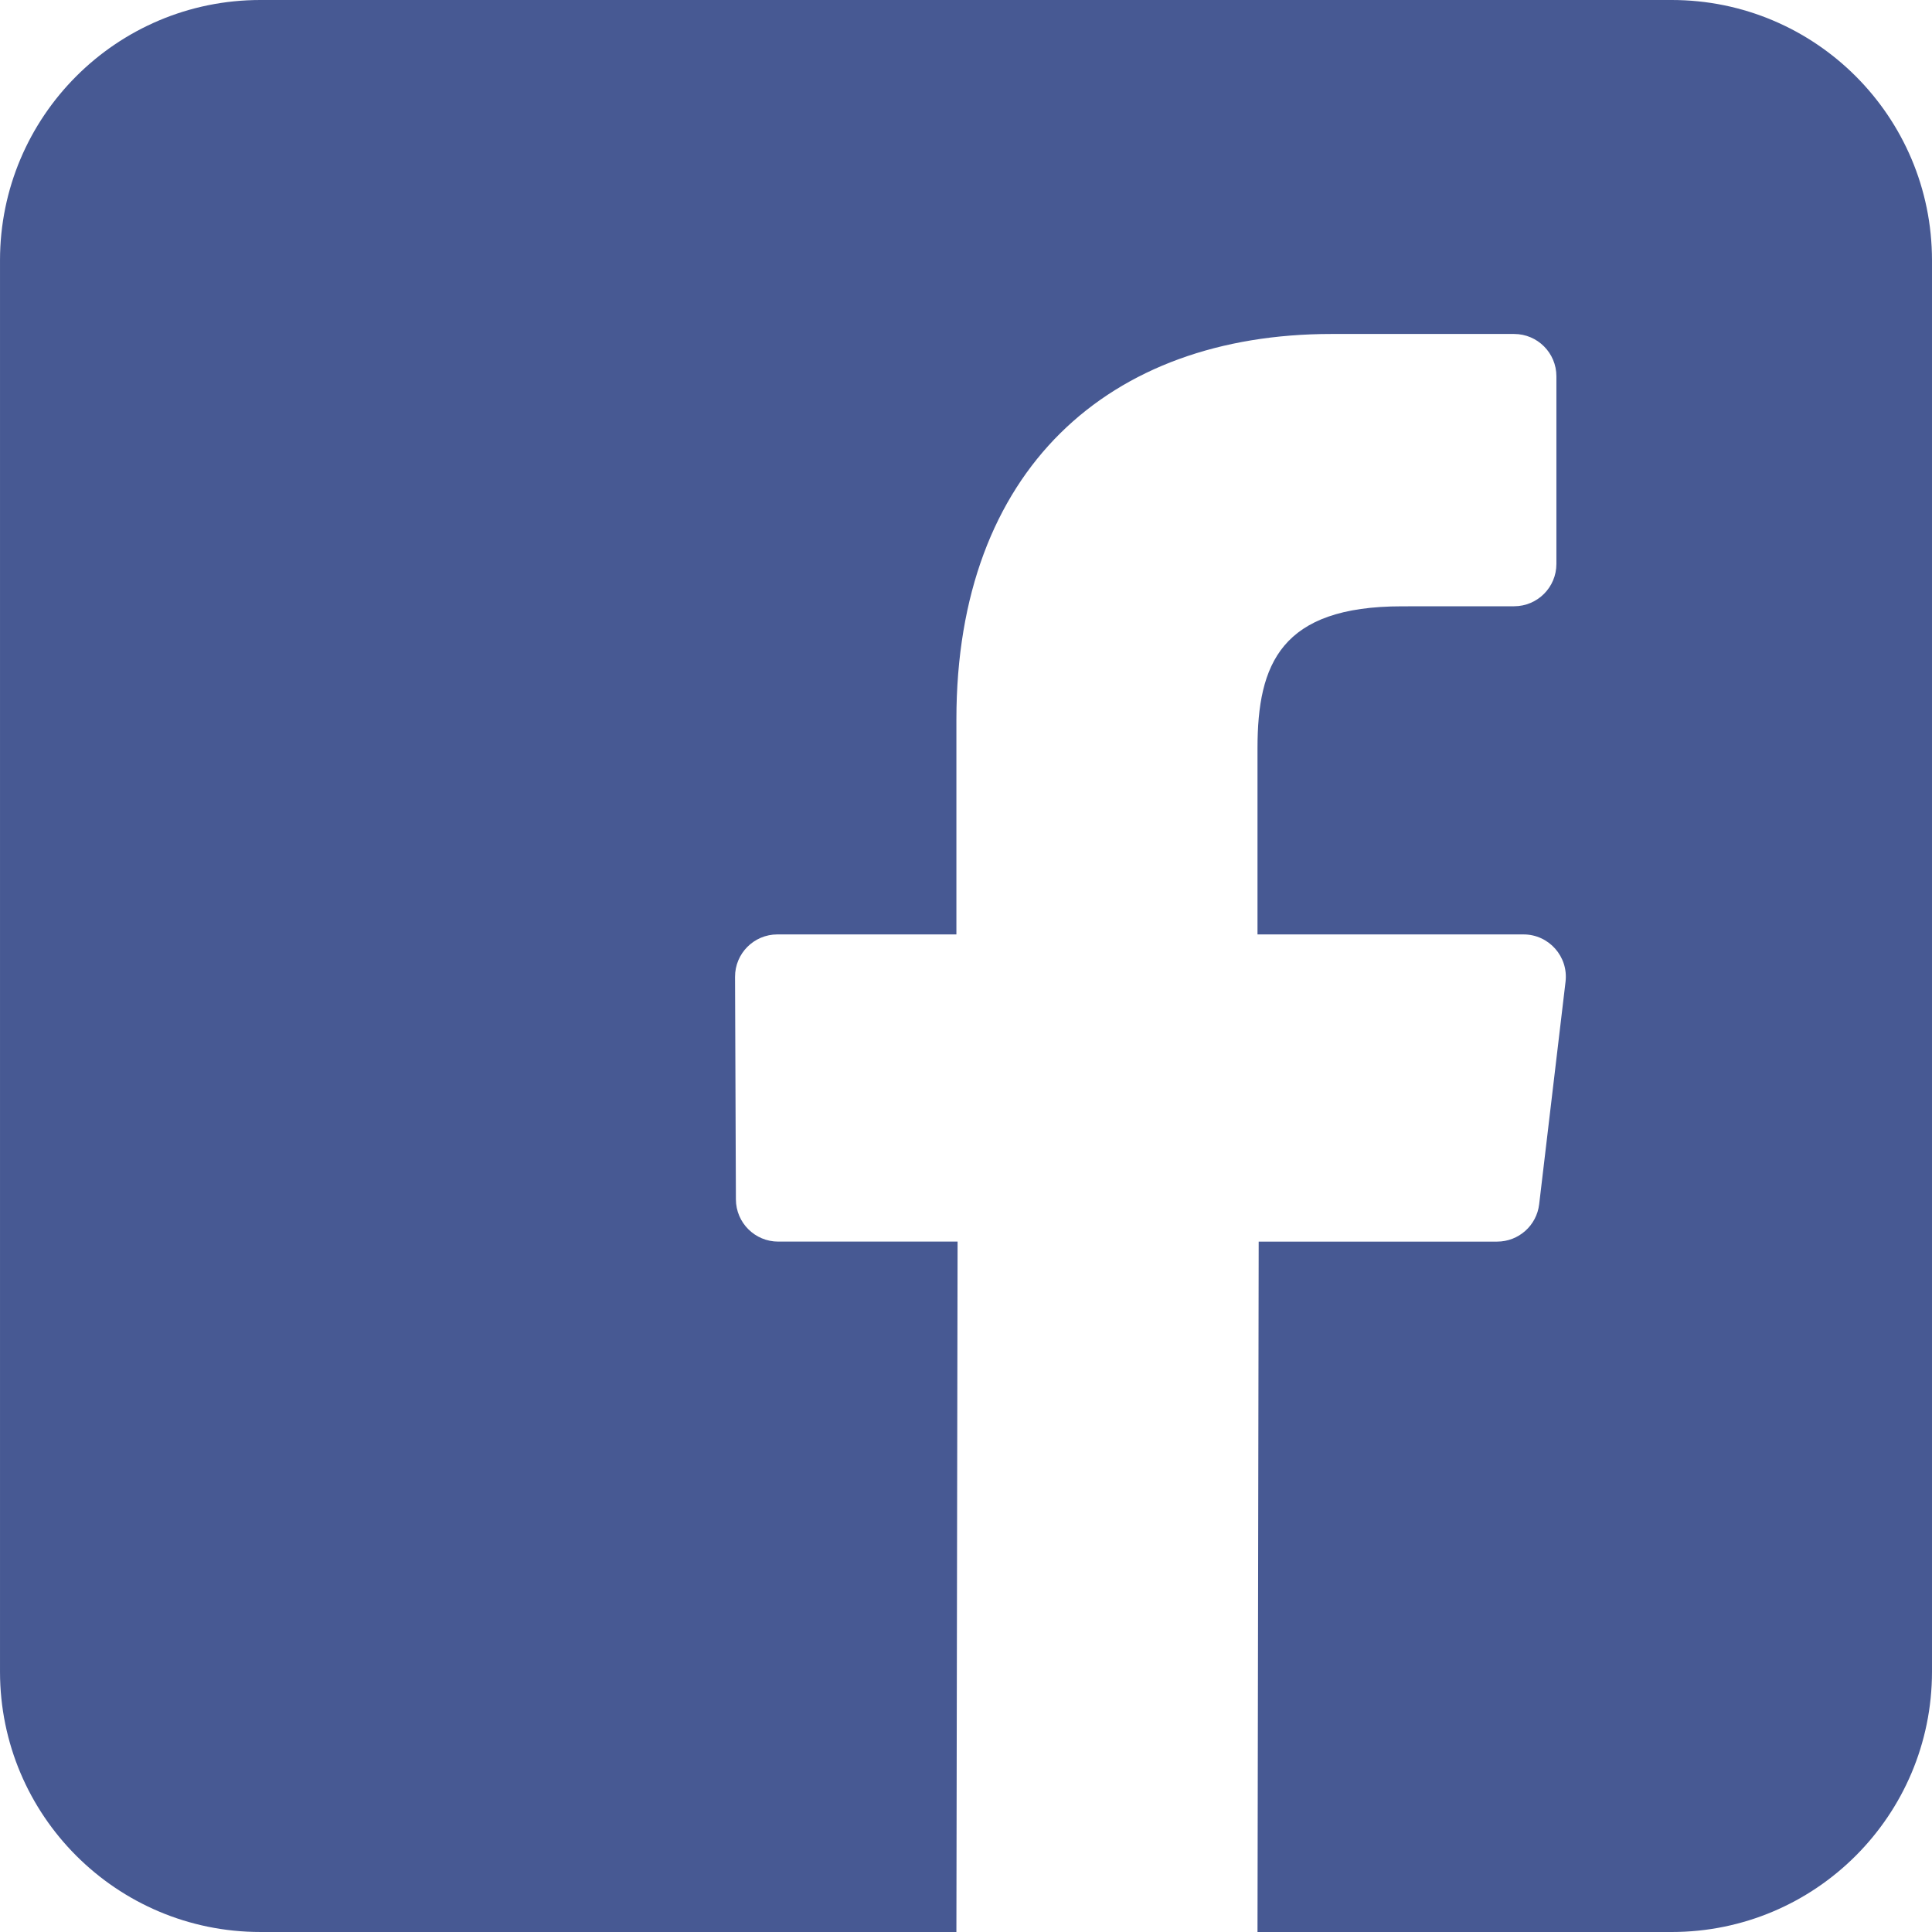
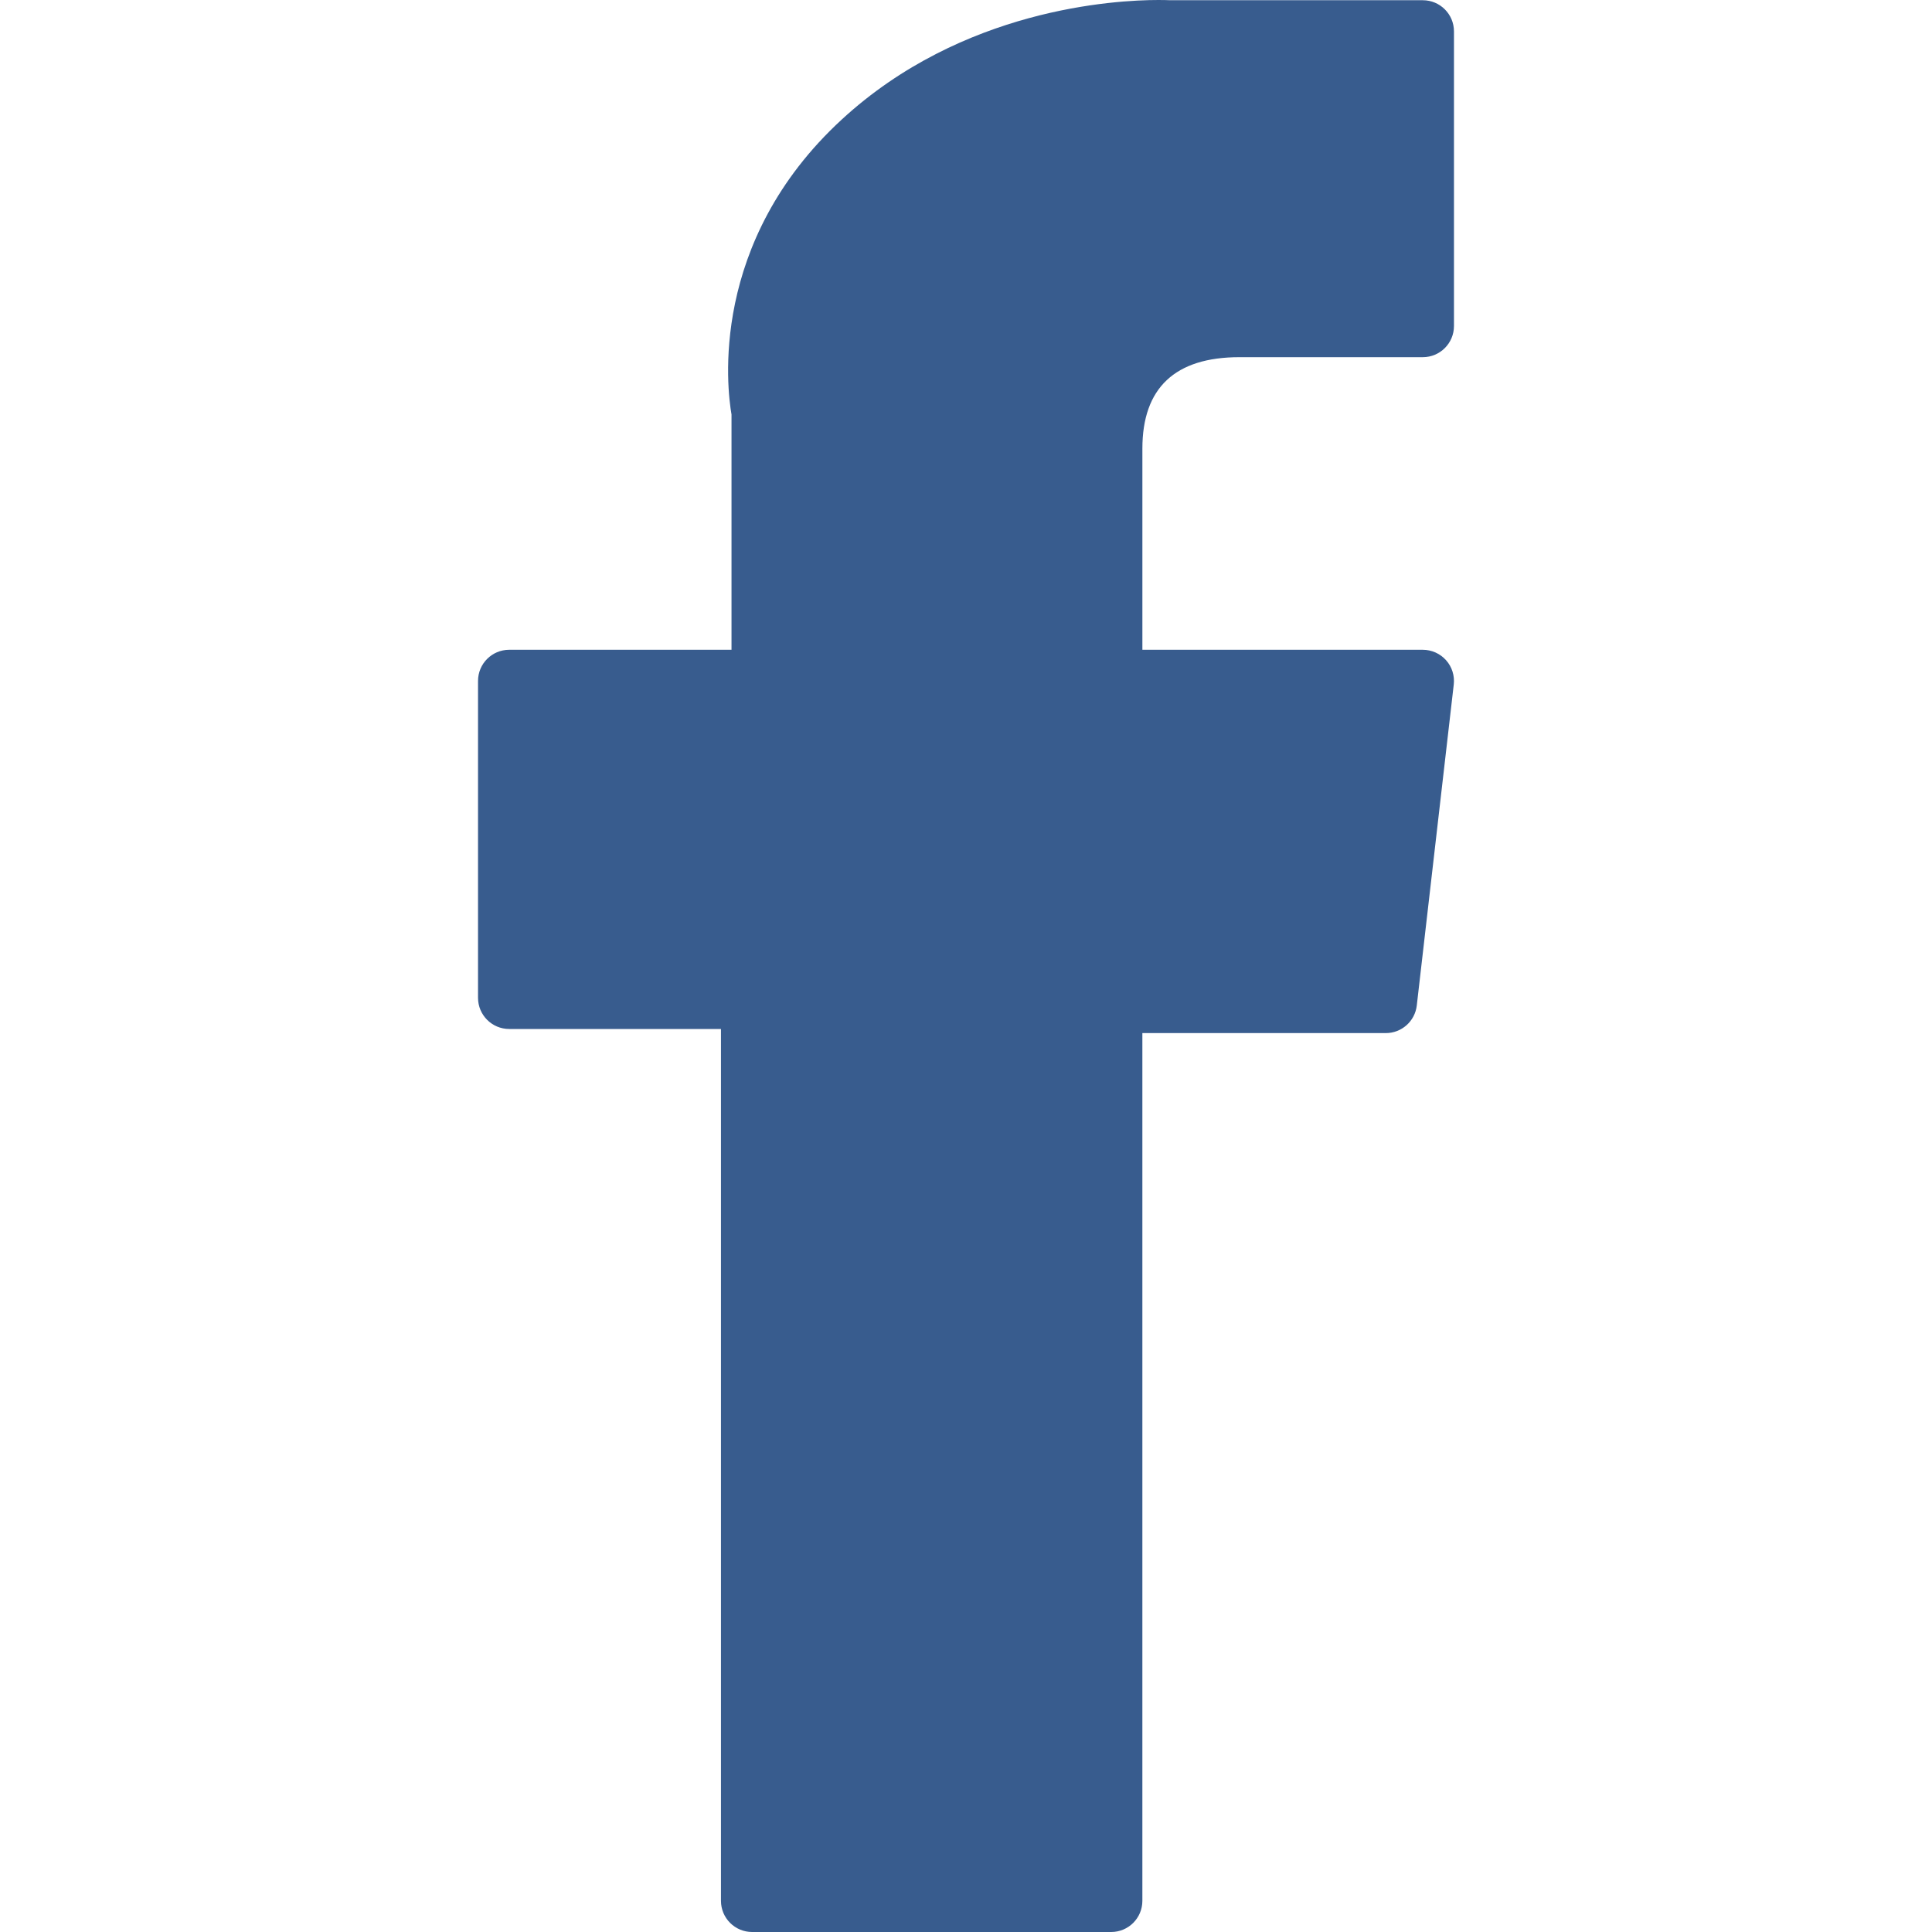
- <svg xmlns="http://www.w3.org/2000/svg" version="1.1" id="Layer_1" x="0px" y="0px" viewBox="0 0 408.788 408.788" style="enable-background:new 0 0 408.788 408.788;" xml:space="preserve">
-   <path style="fill:#475993;" d="M353.701,0H55.087C24.665,0,0.002,24.662,0.002,55.085v298.616c0,30.423,24.662,55.085,55.085,55.085  h147.275l0.251-146.078h-37.951c-4.932,0-8.935-3.988-8.954-8.92l-0.182-47.087c-0.019-4.959,3.996-8.989,8.955-8.989h37.882  v-45.498c0-52.8,32.247-81.55,79.348-81.55h38.65c4.945,0,8.955,4.009,8.955,8.955v39.704c0,4.944-4.007,8.952-8.95,8.955  l-23.719,0.011c-25.615,0-30.575,12.172-30.575,30.035v39.389h56.285c5.363,0,9.524,4.683,8.892,10.009l-5.581,47.087  c-0.534,4.506-4.355,7.901-8.892,7.901h-50.453l-0.251,146.078h87.631c30.422,0,55.084-24.662,55.084-55.084V55.085  C408.786,24.662,384.124,0,353.701,0z" />
+ <svg xmlns="http://www.w3.org/2000/svg" version="1.1" id="Layer_1" x="0px" y="0px" viewBox="0 0 512 512" style="enable-background:new 0 0 512 512;" xml:space="preserve">
+   <path style="fill:#385C8E;" d="M134.941,272.691h56.123v231.051c0,4.562,3.696,8.258,8.258,8.258h95.159  c4.562,0,8.258-3.696,8.258-8.258V273.78h64.519c4.195,0,7.725-3.148,8.204-7.315l9.799-85.061c0.269-2.34-0.472-4.684-2.038-6.44  c-1.567-1.757-3.81-2.763-6.164-2.763h-74.316V118.88c0-16.073,8.654-24.224,25.726-24.224c2.433,0,48.59,0,48.59,0  c4.562,0,8.258-3.698,8.258-8.258V8.319c0-4.562-3.696-8.258-8.258-8.258h-66.965C309.622,0.038,308.573,0,307.027,0  c-11.619,0-52.006,2.281-83.909,31.63c-35.348,32.524-30.434,71.465-29.26,78.217v62.352h-58.918c-4.562,0-8.258,3.696-8.258,8.258  v83.975C126.683,268.993,130.379,272.691,134.941,272.691z" />
  <g>
</g>
  <g>
</g>
  <g>
</g>
  <g>
</g>
  <g>
</g>
  <g>
</g>
  <g>
</g>
  <g>
</g>
  <g>
</g>
  <g>
</g>
  <g>
</g>
  <g>
</g>
  <g>
</g>
  <g>
</g>
  <g>
</g>
</svg>
